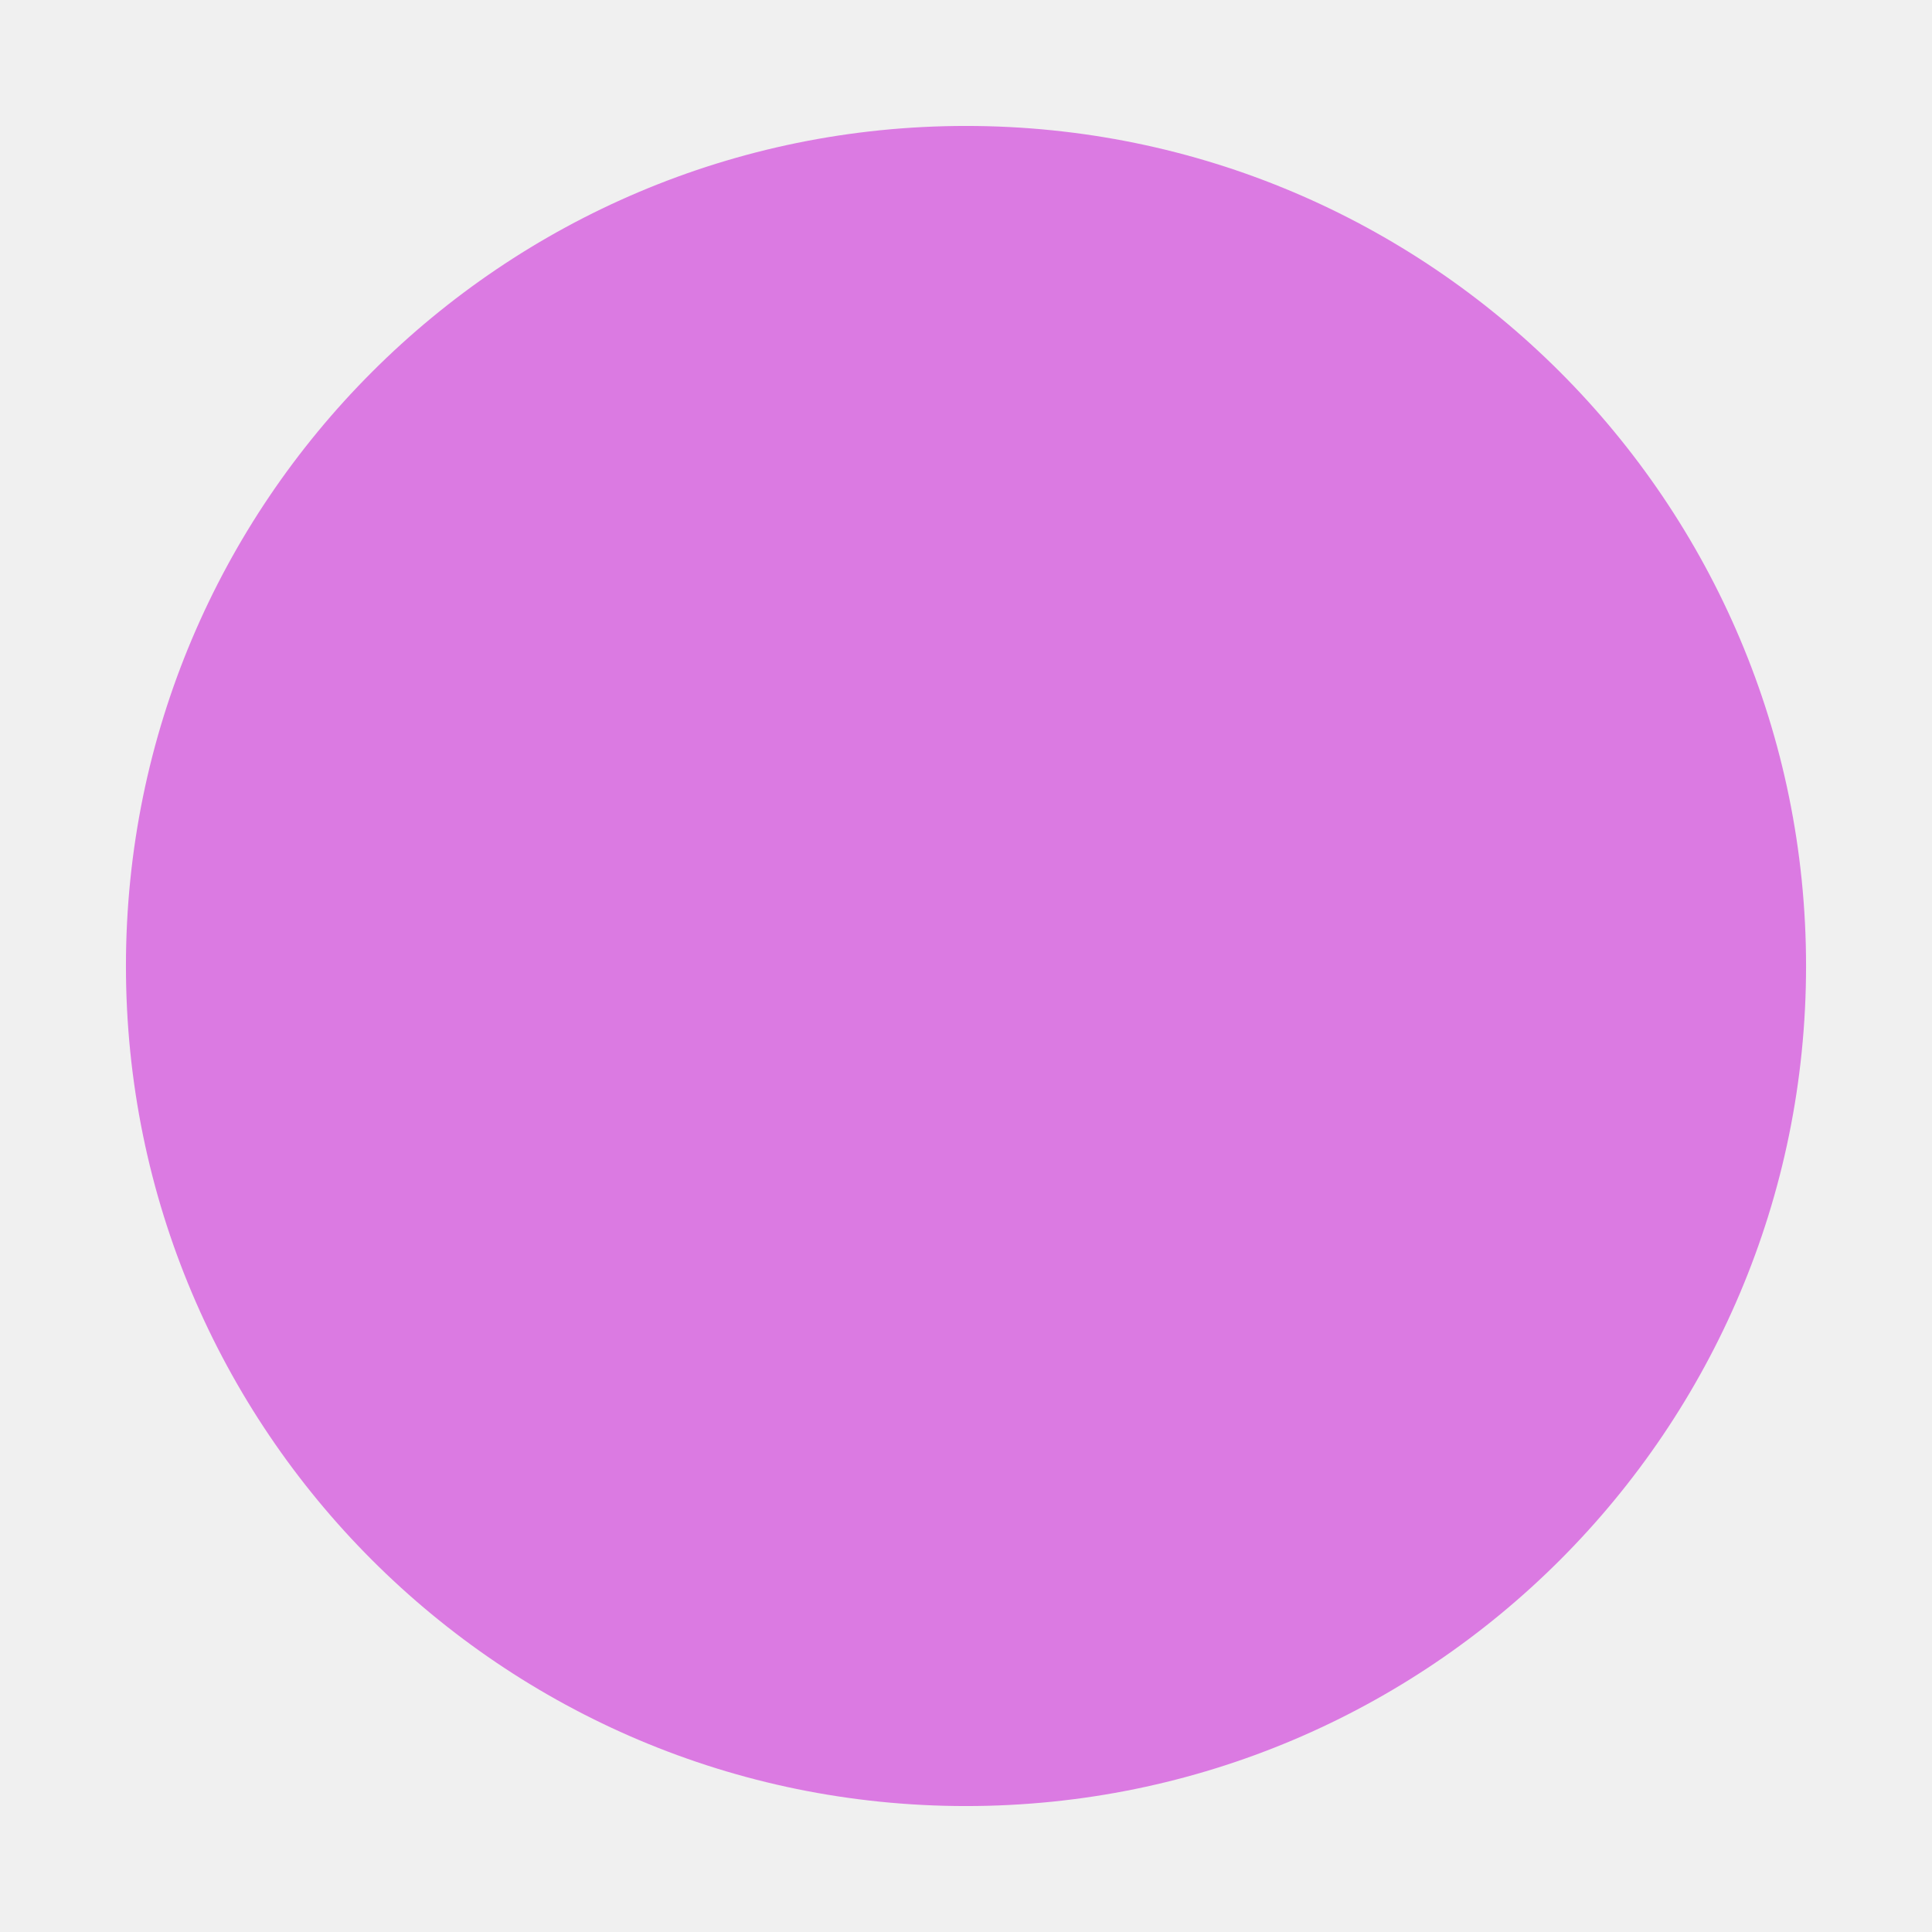
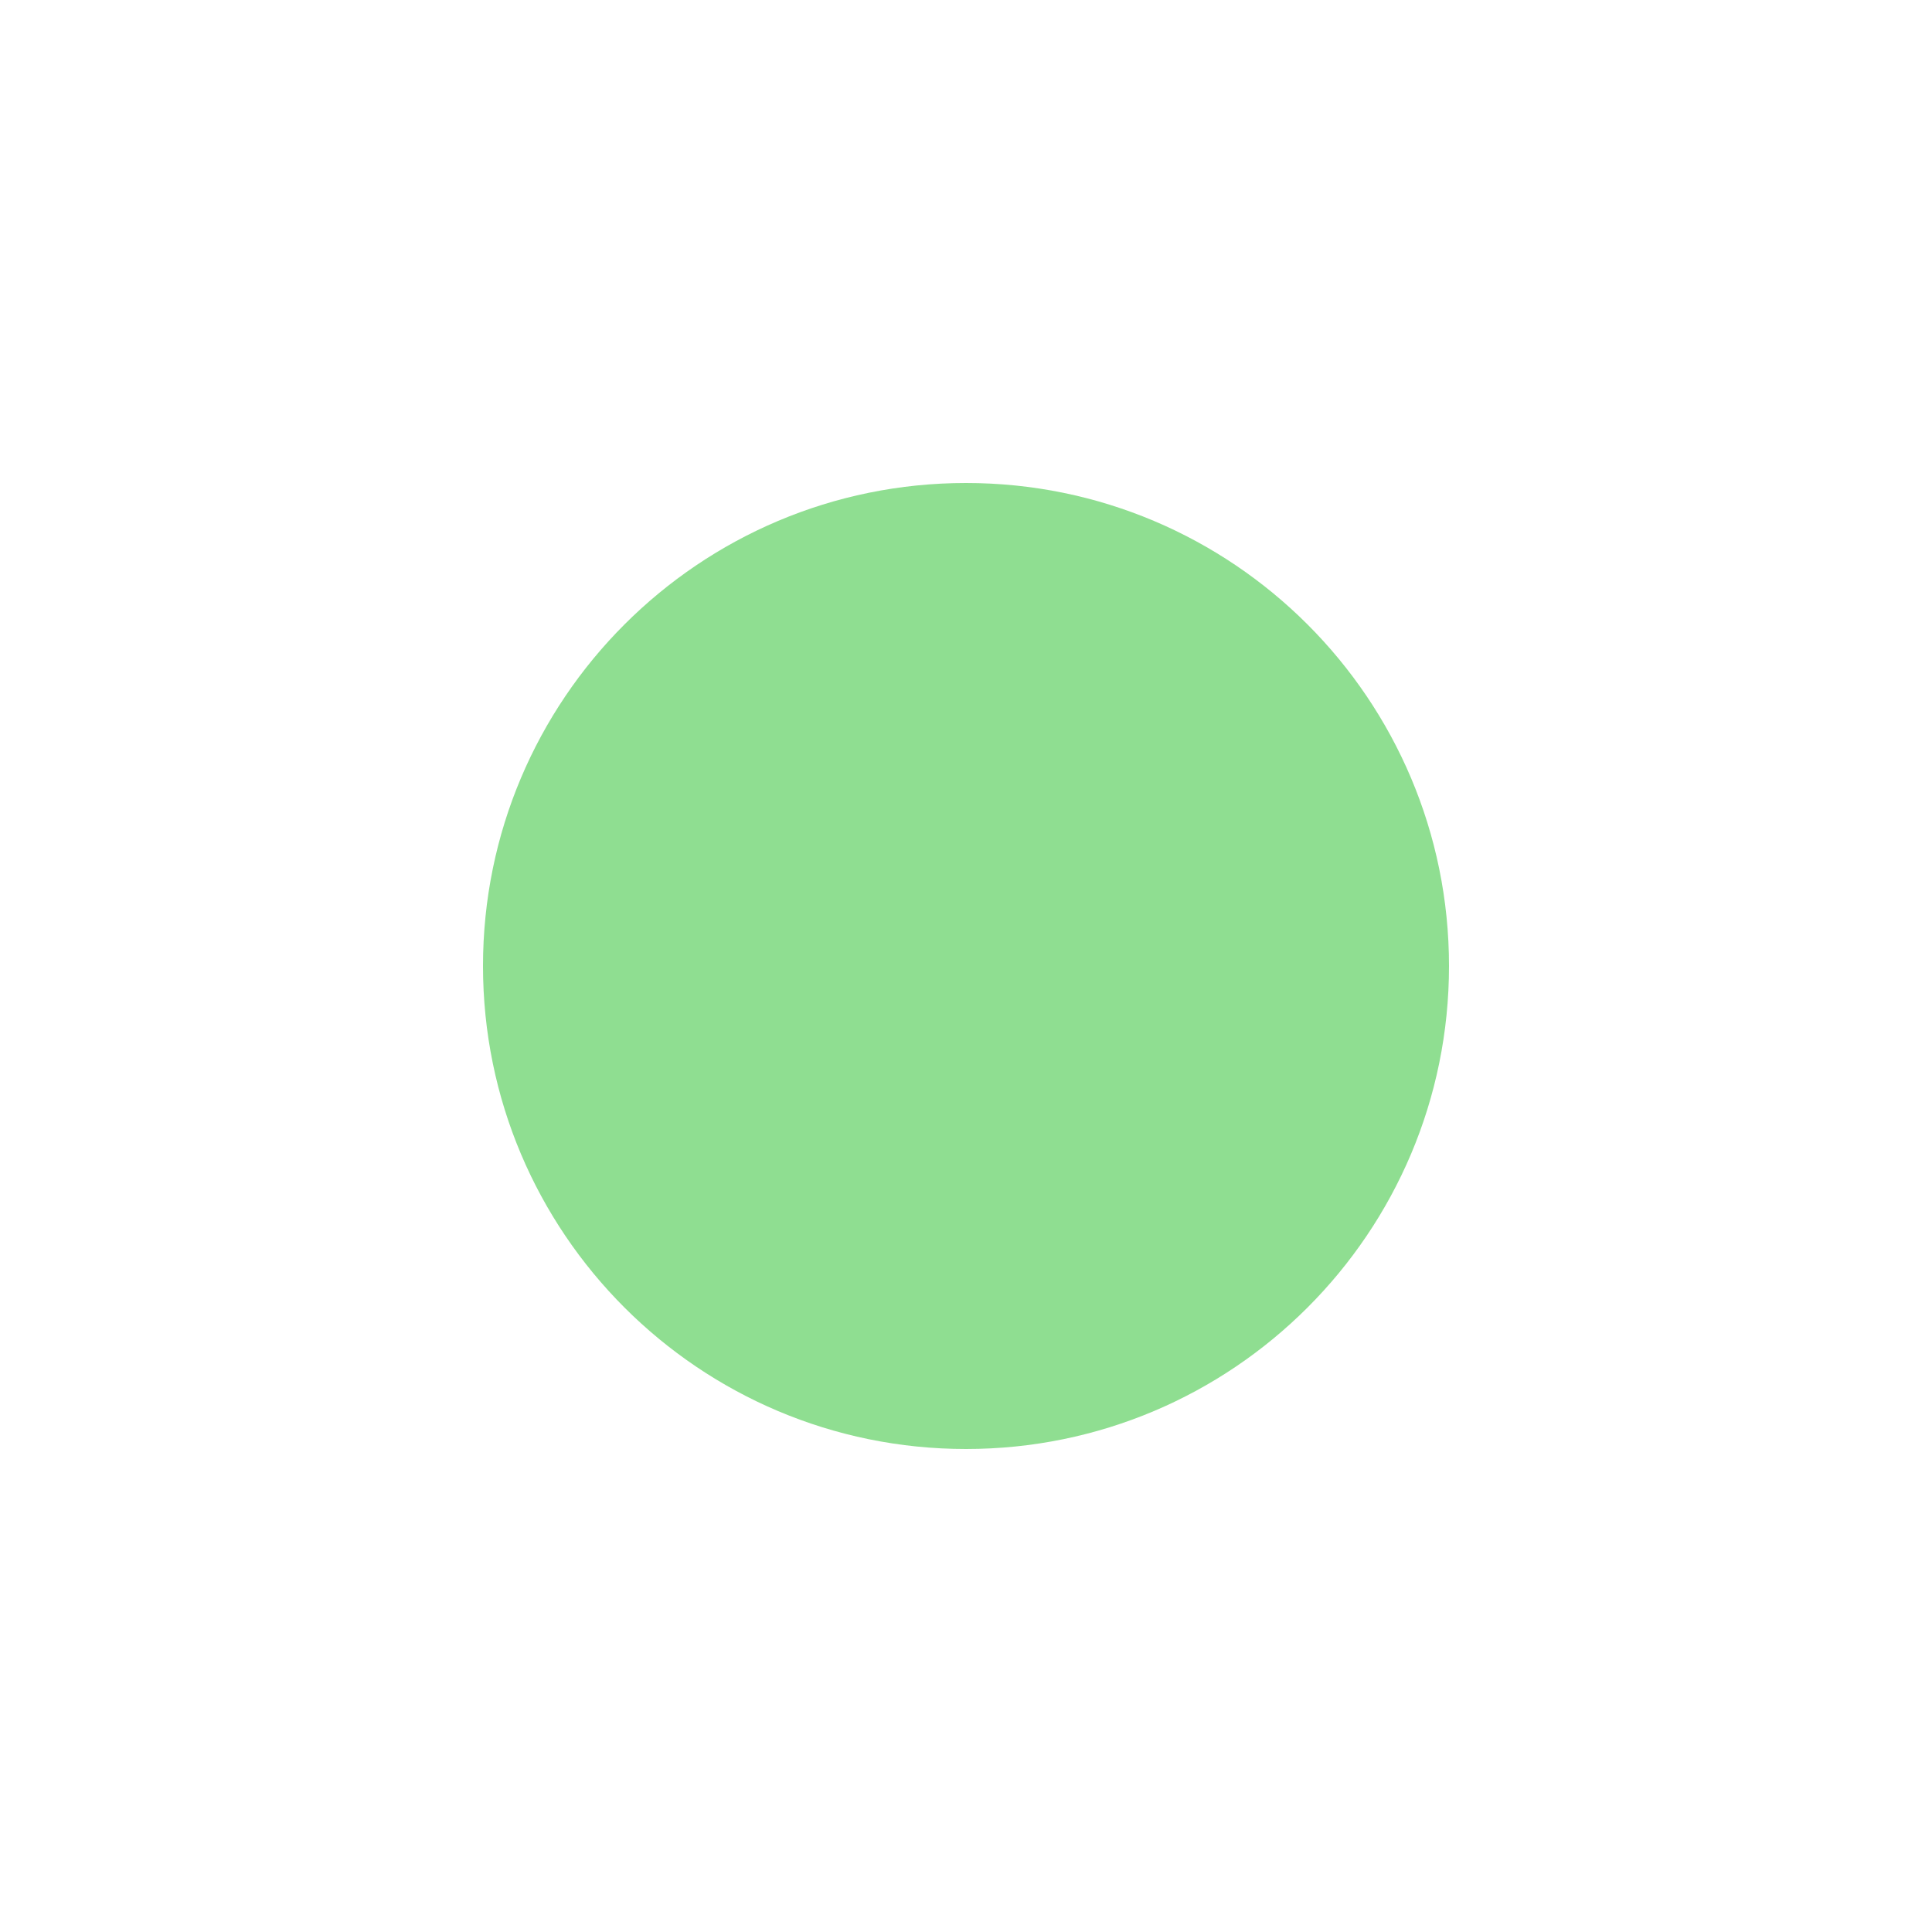
- <svg xmlns="http://www.w3.org/2000/svg" height="16" width="16" version="1.1" id="svg6">
-   <defs id="defs10" />
-   <path style="fill:none" d="M 0,0 H 16 V 16 H 0 Z" id="path2" />
-   <path style="fill:#CD2CD8;fill-opacity:1;fill-rule:evenodd;opacity:0.6" d="M 8,1.043 A 6.957,6.957 0 1 0 8,14.957 6.957,6.957 0 0 0 8,1.043 Z" id="path4" />
+ <svg xmlns="http://www.w3.org/2000/svg" width="32" height="32">
+   <path fill="#ffffff" d="M0 0h32v32H0z" />
+   <path fill="#fff" fill-opacity=".1" d="M0 0h32v1H0z" />
+   <circle r="8" cy="16" cx="16" fill="#45c847" opacity=".6" />
</svg>
